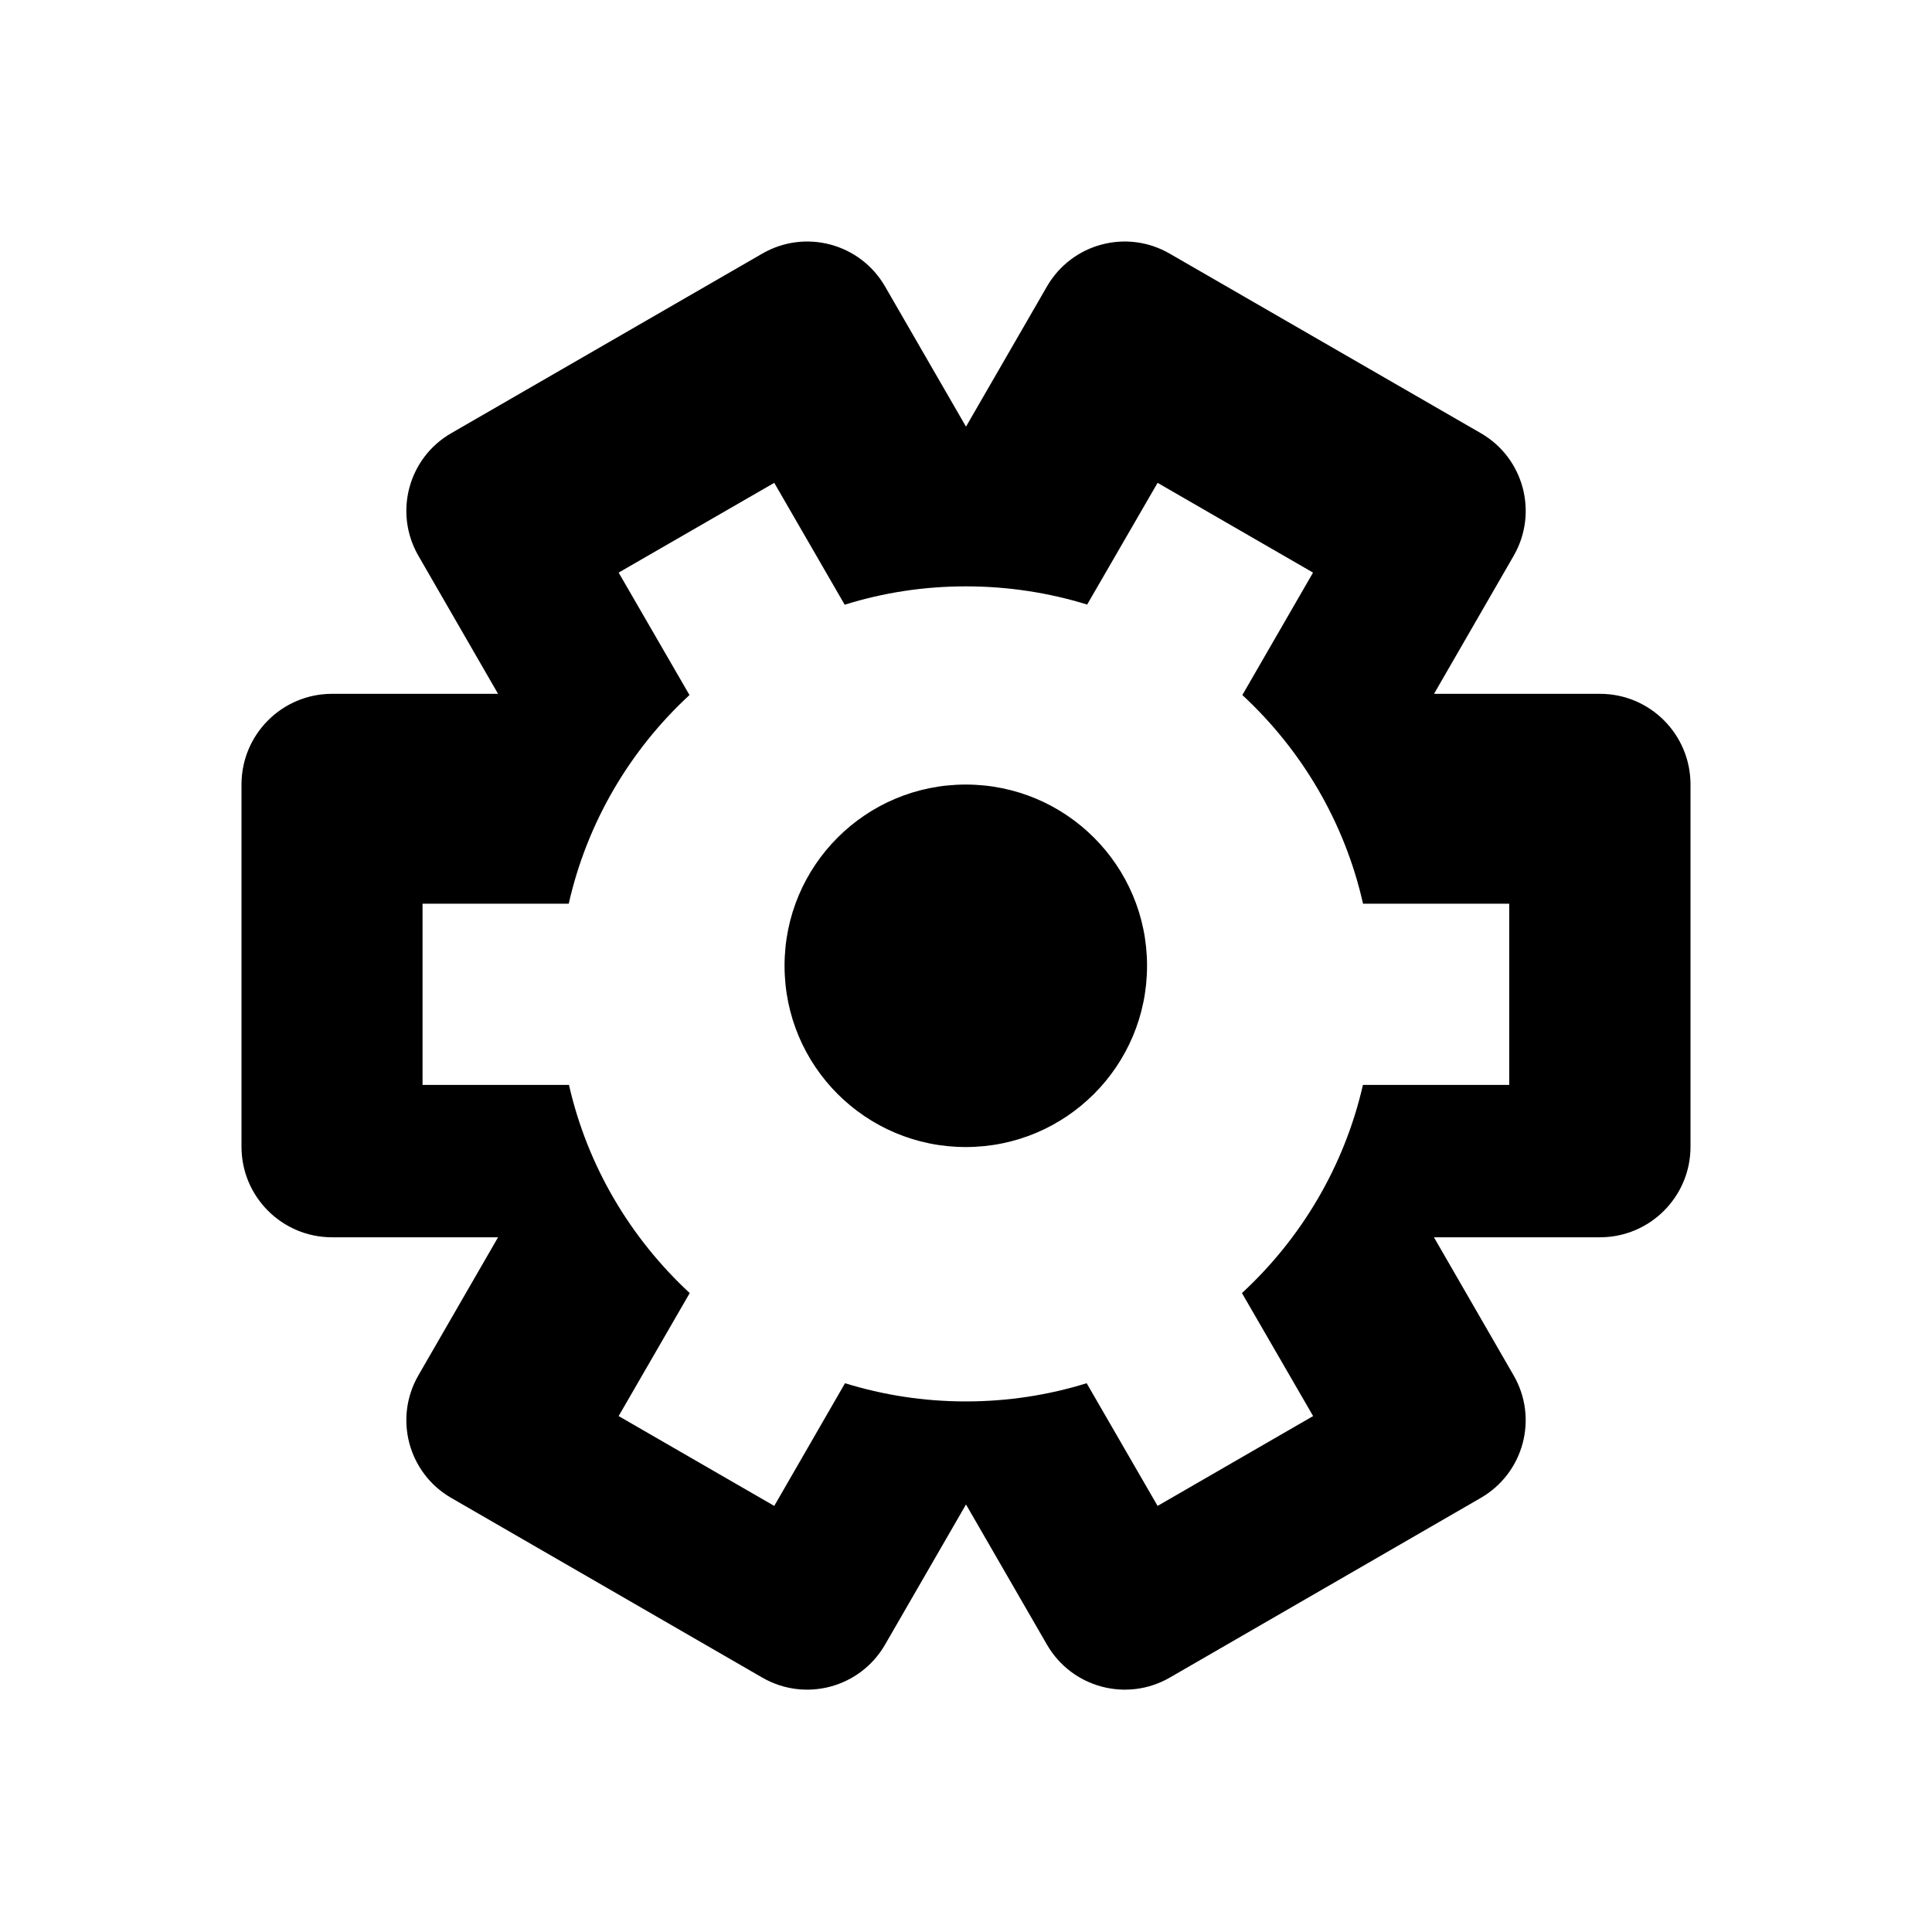
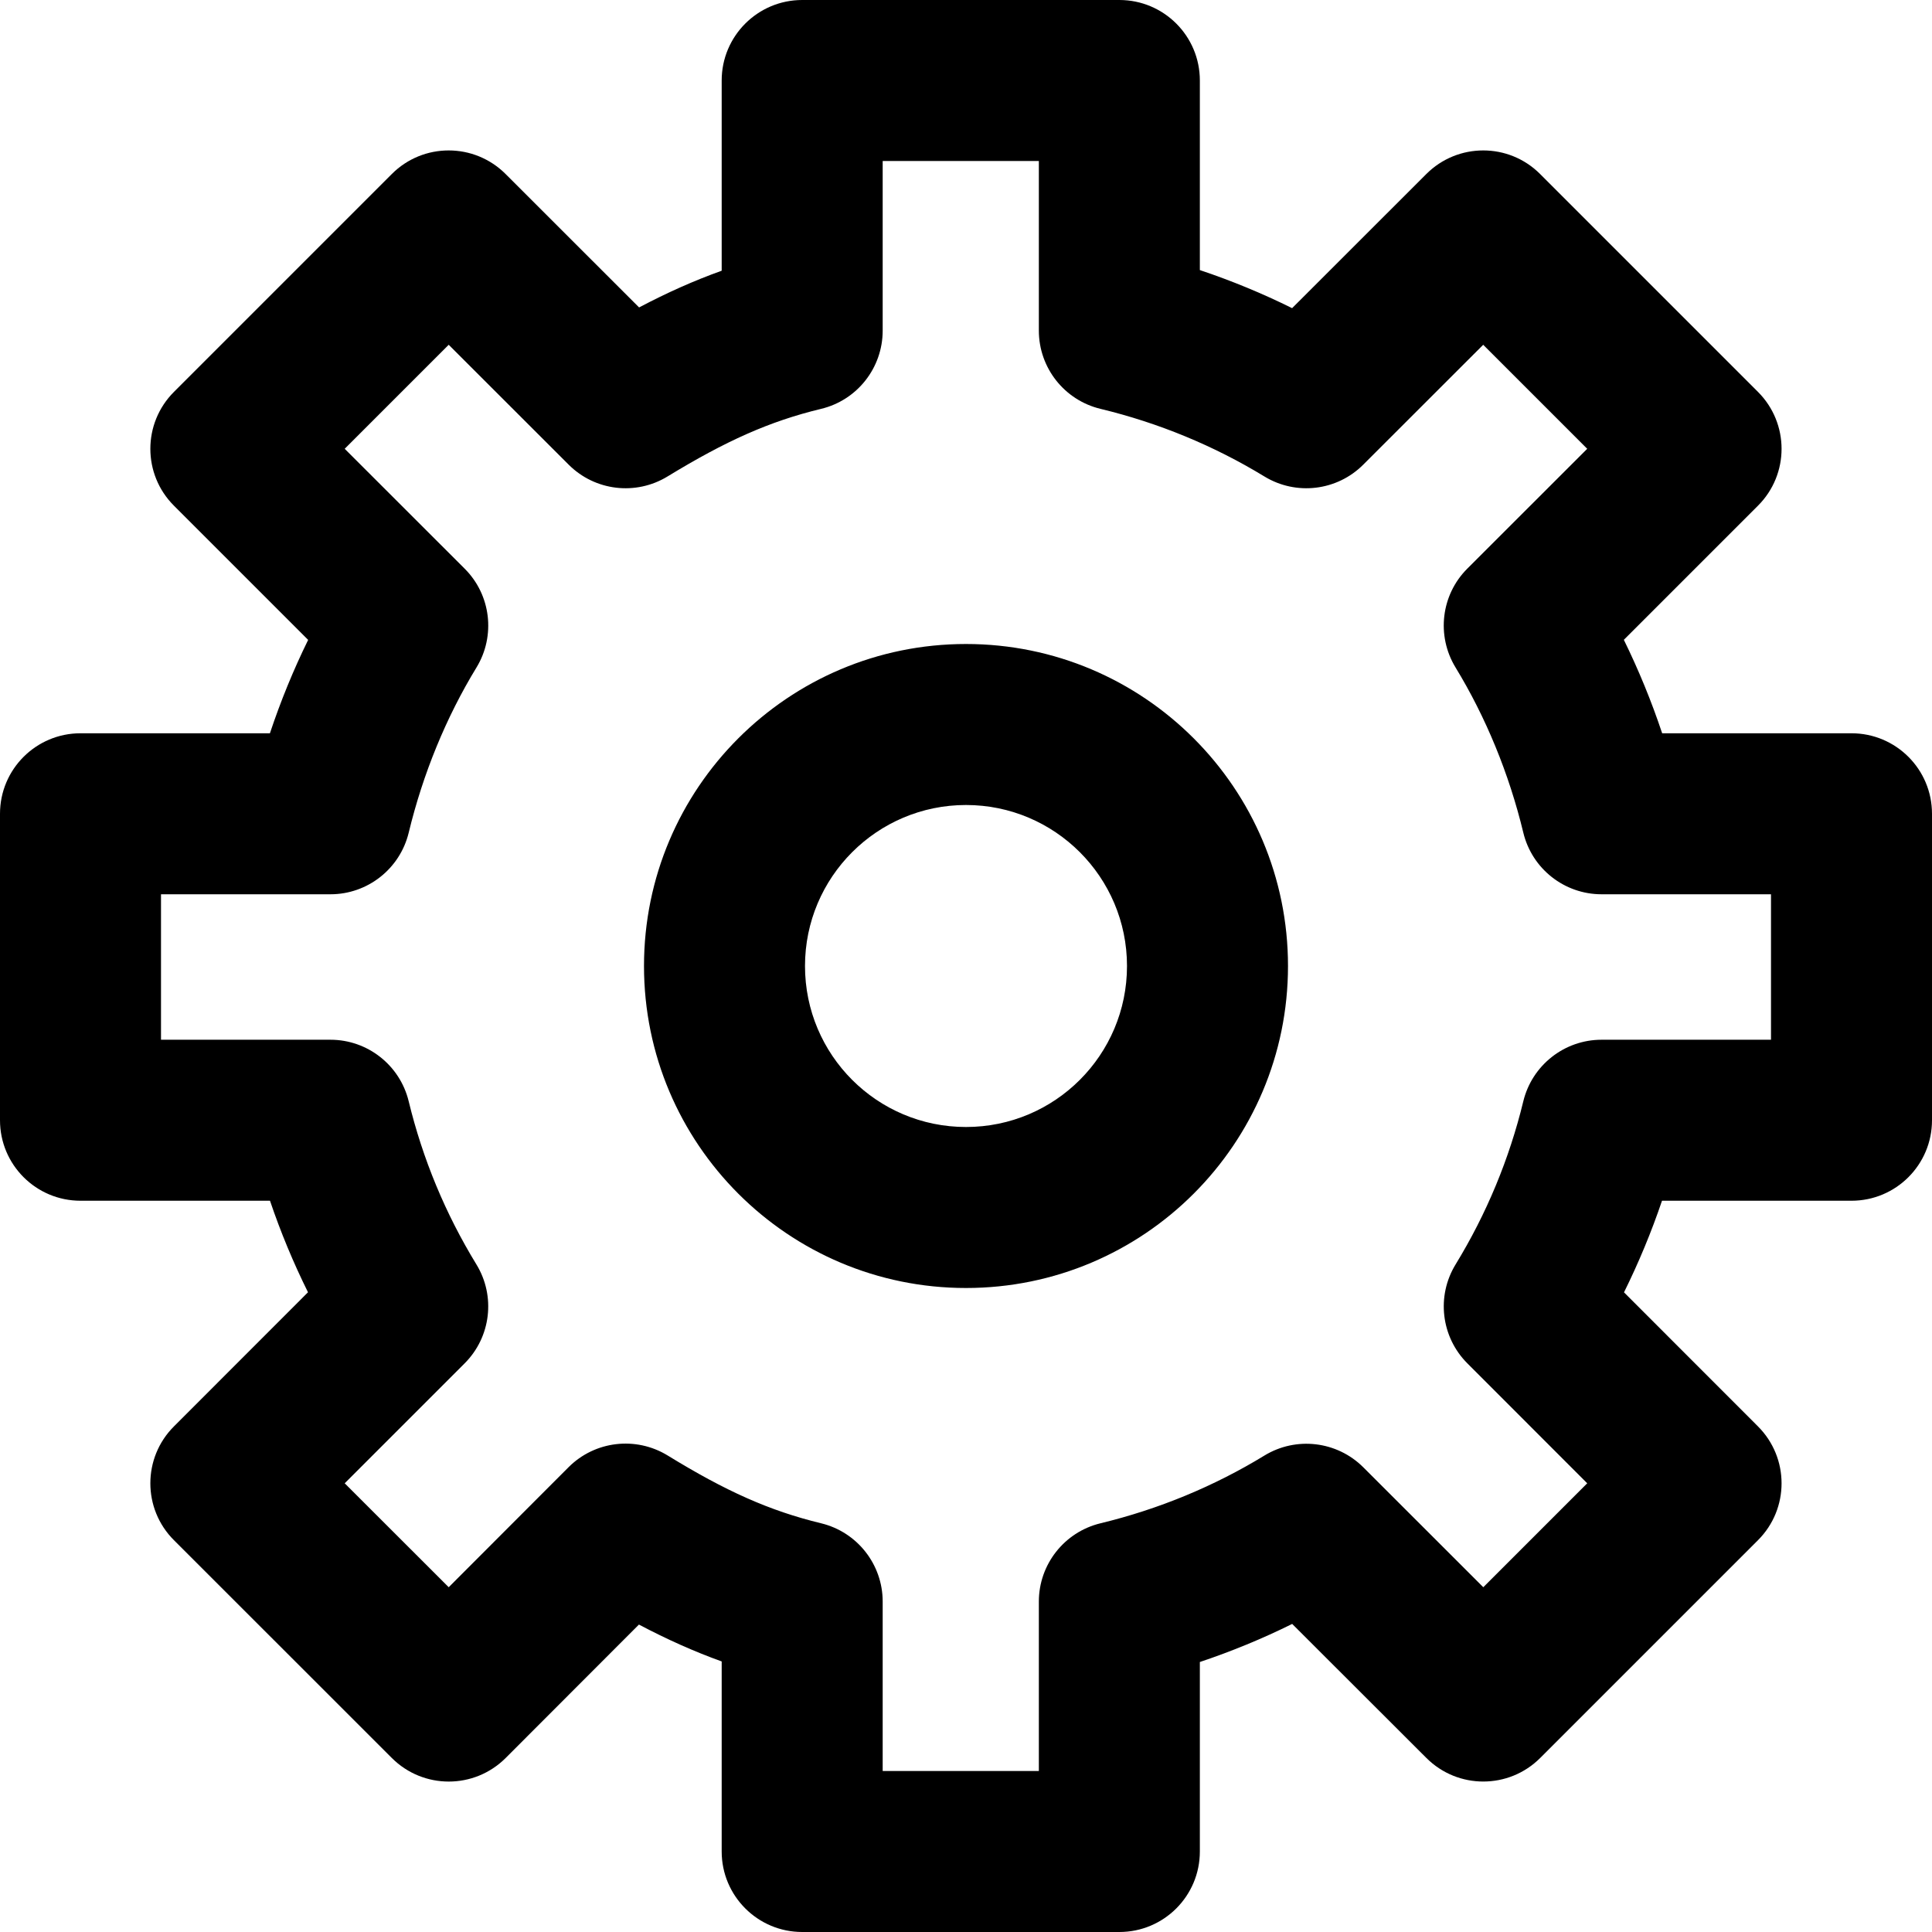
<svg xmlns="http://www.w3.org/2000/svg" width="24" height="24" viewBox="0 0 24 24">
-   <path fill-rule="evenodd" d="M19.876,8.619 L17.814,8.619 L18.803,6.905 C19.112,6.37 18.928,5.688 18.395,5.381 L14.529,3.15 C13.996,2.842 13.315,3.024 13.006,3.558 L12,5.3 L10.994,3.558 C10.685,3.024 10.004,2.842 9.47,3.15 L5.606,5.381 C5.072,5.688 4.889,6.37 5.198,6.905 L6.187,8.619 L4.124,8.619 C3.504,8.619 3,9.123 3,9.745 L3,14.246 C3,14.866 3.504,15.37 4.124,15.37 L6.187,15.37 L5.198,17.084 C4.889,17.619 5.072,18.3 5.606,18.608 L9.47,20.84 C10.004,21.148 10.685,20.965 10.994,20.431 L12,18.689 L13.006,20.431 C13.315,20.965 13.996,21.148 14.531,20.84 L18.394,18.608 C18.928,18.3 19.112,17.619 18.802,17.084 L17.813,15.37 L19.876,15.37 C20.496,15.37 21,14.866 21,14.246 L21,9.745 C21,9.123 20.497,8.619 19.876,8.619 L19.876,8.619 Z M18.749,13.477 L16.931,13.477 C16.699,14.489 16.165,15.382 15.428,16.063 L16.312,17.591 L14.38,18.707 L13.499,17.183 C13.025,17.33 12.521,17.409 11.999,17.409 C11.475,17.409 10.973,17.33 10.497,17.183 L9.618,18.707 L7.685,17.591 L8.568,16.063 C7.833,15.382 7.298,14.489 7.068,13.477 L5.249,13.477 L5.249,11.226 L7.065,11.226 C7.294,10.213 7.827,9.316 8.565,8.634 L7.685,7.113 L9.618,5.998 L10.493,7.512 C10.969,7.363 11.474,7.284 11.998,7.284 C12.523,7.284 13.029,7.363 13.505,7.51 L14.38,5.998 L16.311,7.113 L15.433,8.634 C16.169,9.316 16.704,10.213 16.932,11.226 L18.748,11.226 L18.748,13.477 L18.749,13.477 Z M11.997,9.746 C10.753,9.746 9.746,10.753 9.746,11.997 C9.746,13.242 10.753,14.249 11.997,14.249 C13.241,14.249 14.249,13.242 14.249,11.997 C14.249,10.753 13.241,9.746 11.997,9.746 Z" />
+   <path d="M23,14.916 L20.646,14.916 C20.514,15.306 20.356,15.686 20.174,16.054 L21.838,17.719 C22.229,18.11 22.229,18.743 21.838,19.133 L19.133,21.838 C18.743,22.228 18.11,22.229 17.719,21.838 L16.052,20.173 C15.683,20.356 15.299,20.514 14.905,20.646 L14.905,23 C14.905,23.552 14.458,24 13.905,24 L9.965,24 C9.413,24 8.965,23.552 8.965,23 L8.965,20.639 C8.621,20.515 8.286,20.365 7.937,20.181 L6.282,21.838 C5.891,22.229 5.258,22.229 4.867,21.838 L2.161,19.133 C1.77,18.743 1.77,18.109 2.161,17.719 L3.826,16.053 C3.644,15.686 3.486,15.306 3.354,14.916 L1,14.916 C0.448,14.916 0,14.469 0,13.916 L0,10.109 C0,9.556 0.448,9.109 1,9.109 L3.353,9.109 C3.486,8.71 3.645,8.321 3.828,7.949 L2.161,6.282 C1.77,5.892 1.77,5.259 2.161,4.868 L4.867,2.162 C5.257,1.771 5.89,1.771 6.281,2.162 L7.939,3.819 C8.288,3.635 8.622,3.486 8.965,3.363 L8.965,1 C8.965,0.448 9.413,0 9.965,0 L13.905,0 C14.458,0 14.905,0.448 14.905,1 L14.905,3.355 C15.299,3.487 15.682,3.645 16.051,3.828 L17.718,2.162 C18.109,1.771 18.742,1.771 19.132,2.162 L21.838,4.868 C22.229,5.259 22.229,5.892 21.838,6.282 L20.172,7.948 C20.355,8.321 20.515,8.71 20.648,9.109 L23,9.109 C23.552,9.109 24,9.556 24,10.109 L24,13.916 C24,14.469 23.552,14.916 23,14.916 Z M18.426,19.717 L19.717,18.426 L18.228,16.936 C17.901,16.609 17.841,16.101 18.082,15.707 C18.466,15.079 18.749,14.398 18.923,13.681 C19.032,13.232 19.434,12.916 19.895,12.916 L22,12.916 L22,11.109 L19.895,11.109 C19.433,11.109 19.031,10.792 18.923,10.343 C18.747,9.613 18.458,8.909 18.081,8.291 C17.841,7.897 17.901,7.389 18.228,7.063 L19.717,5.575 L18.425,4.283 L16.935,5.772 C16.608,6.099 16.101,6.159 15.707,5.919 C15.082,5.538 14.393,5.253 13.671,5.079 C13.222,4.971 12.905,4.569 12.905,4.107 L12.905,2 L10.965,2 L10.965,4.107 C10.965,4.569 10.649,4.971 10.2,5.079 C9.557,5.234 9.015,5.478 8.292,5.919 C7.898,6.159 7.391,6.099 7.064,5.772 L5.574,4.283 L4.282,5.575 L5.772,7.064 C6.099,7.39 6.159,7.898 5.919,8.292 C5.543,8.908 5.254,9.611 5.077,10.344 C4.968,10.793 4.566,11.109 4.105,11.109 L2,11.109 L2,12.916 L4.105,12.916 C4.566,12.916 4.968,13.232 5.077,13.681 C5.251,14.398 5.534,15.079 5.918,15.707 C6.159,16.101 6.099,16.609 5.772,16.936 L4.282,18.426 L5.574,19.717 L7.063,18.226 C7.39,17.899 7.898,17.839 8.293,18.08 C9.013,18.522 9.556,18.767 10.201,18.923 C10.649,19.032 10.965,19.434 10.965,19.895 L10.965,22 L12.905,22 L12.905,19.895 C12.905,19.434 13.221,19.032 13.67,18.923 C14.394,18.748 15.084,18.462 15.706,18.082 C16.1,17.841 16.608,17.901 16.935,18.227 L18.426,19.717 Z M16,12 C16,14.209 14.209,16 12,16 C9.791,16 8,14.209 8,12 C8,9.791 9.791,8 12,8 C14.209,8 16,9.791 16,12 Z M14,12 C14,10.896 13.104,10 12,10 C10.896,10 10,10.896 10,12 C10,13.105 10.895,14 12,14 C13.105,14 14,13.105 14,12 Z" />
</svg>
